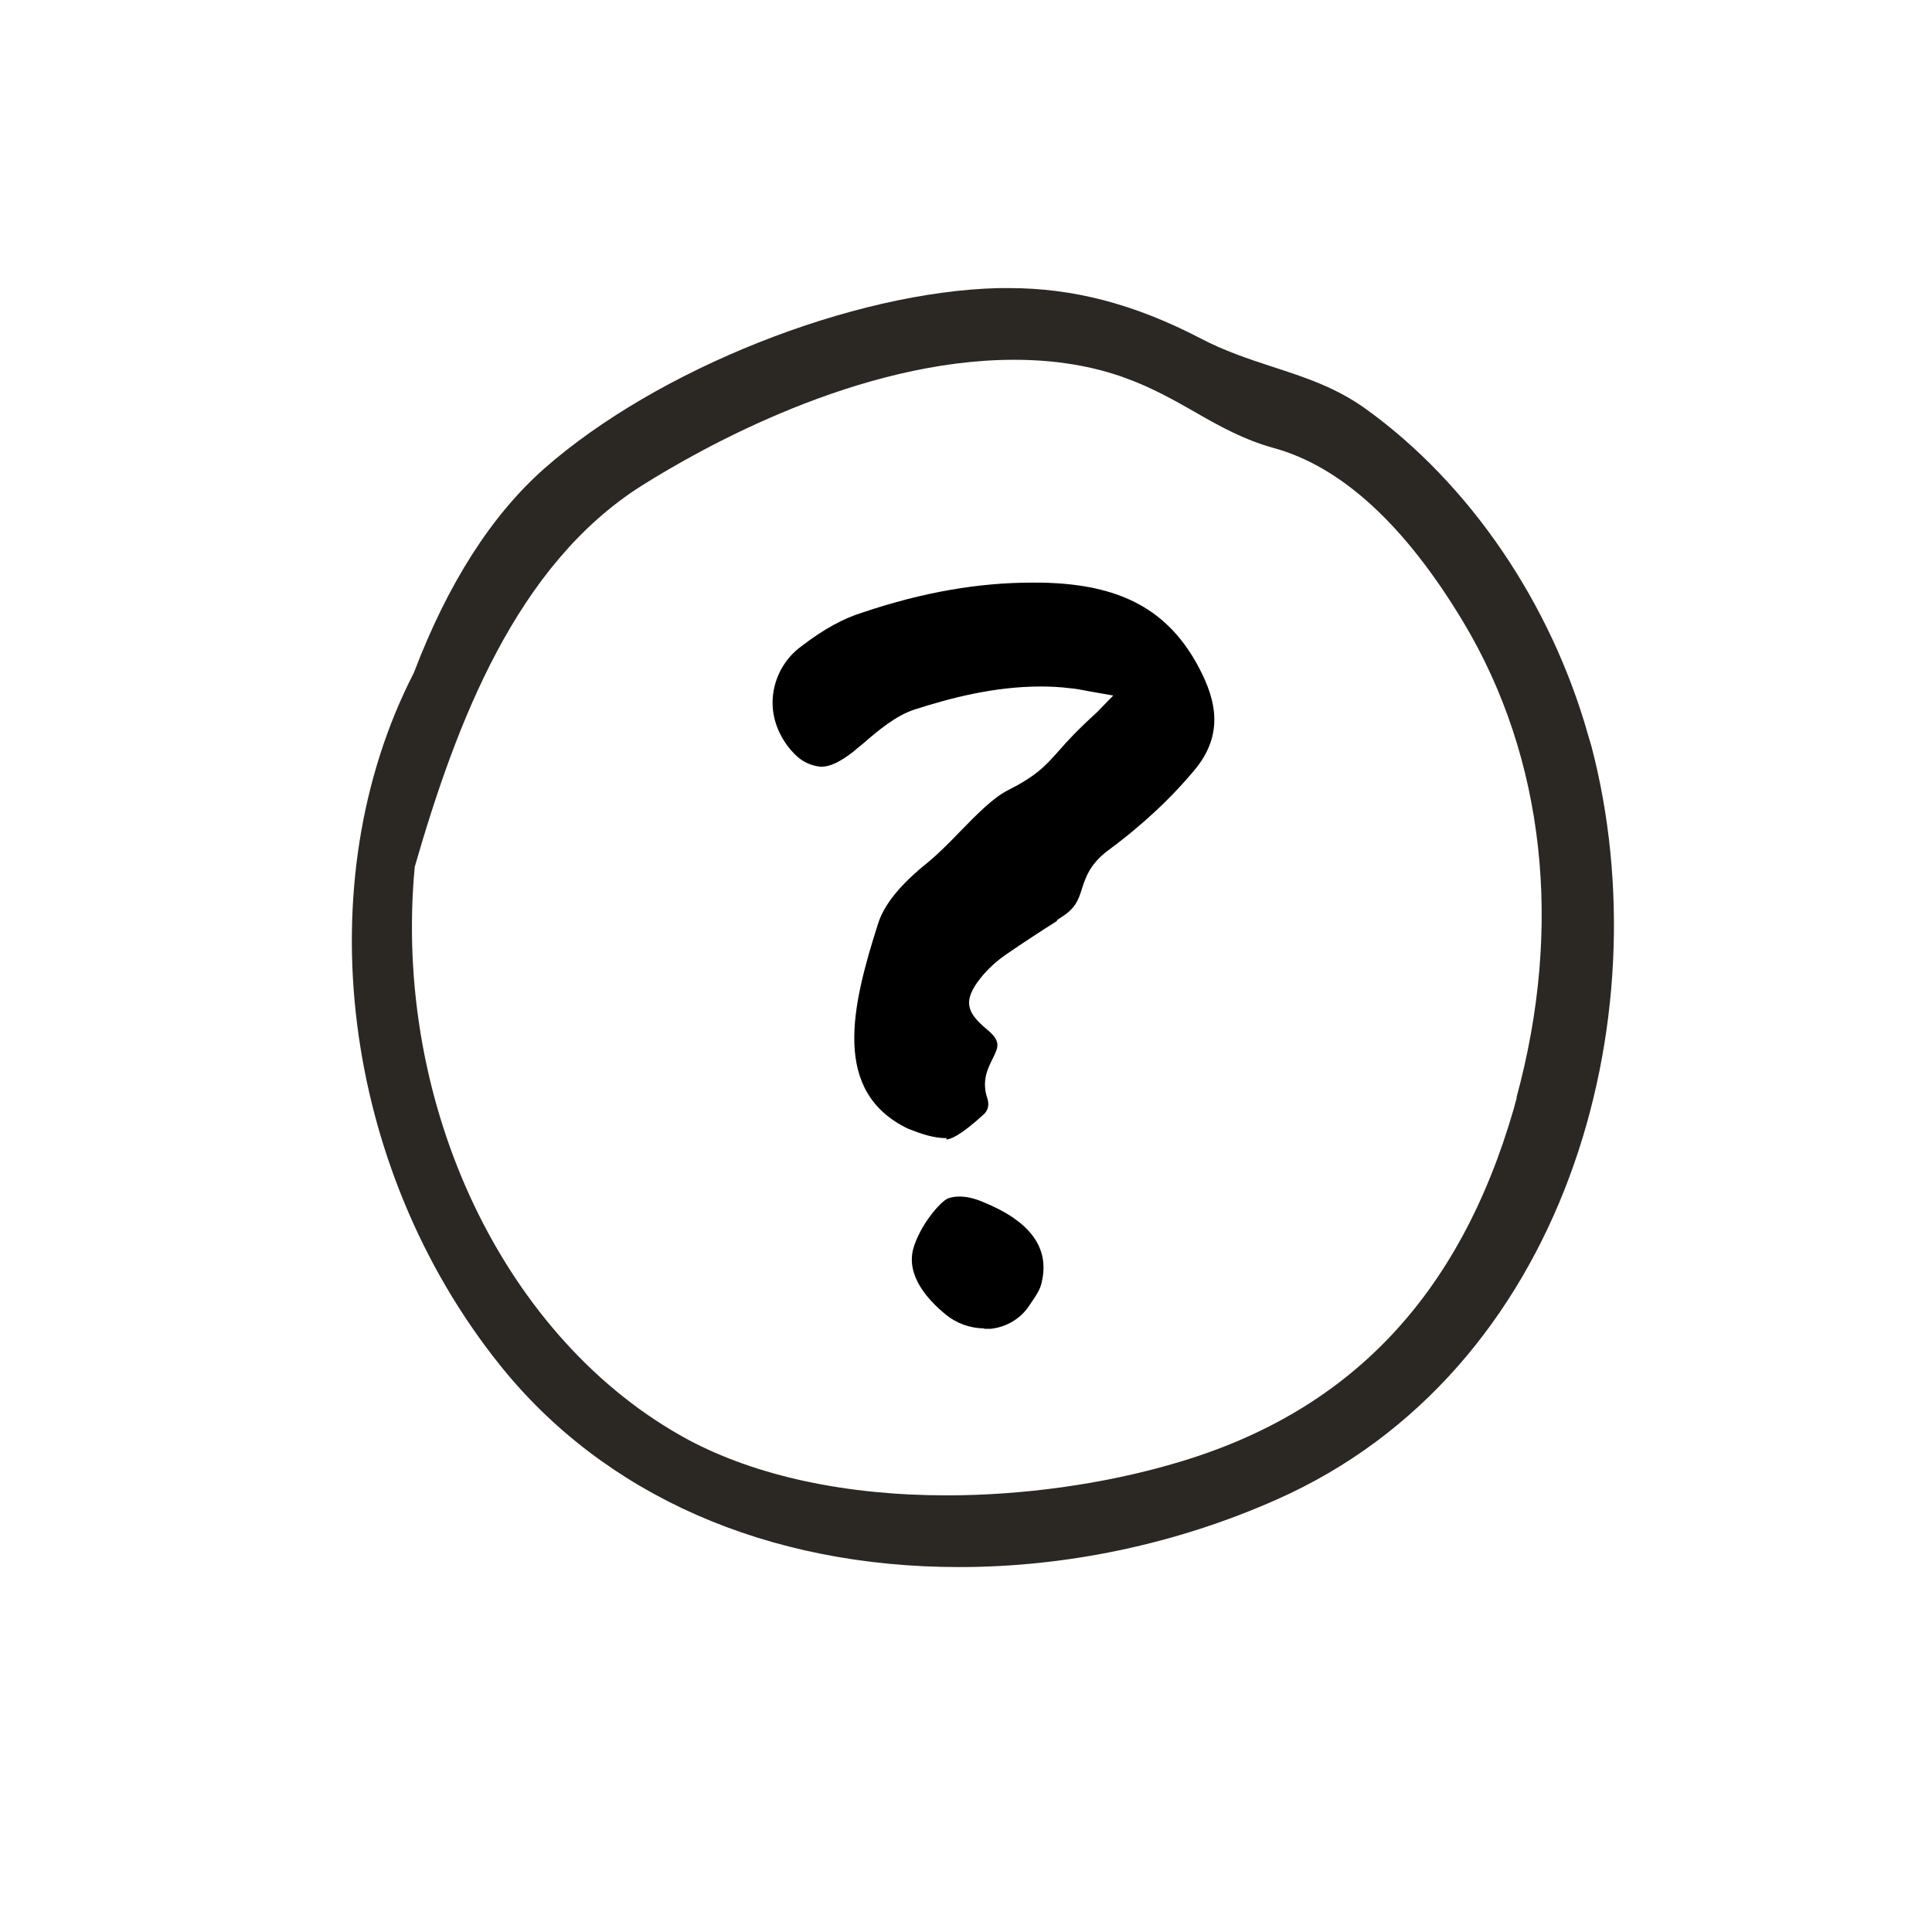
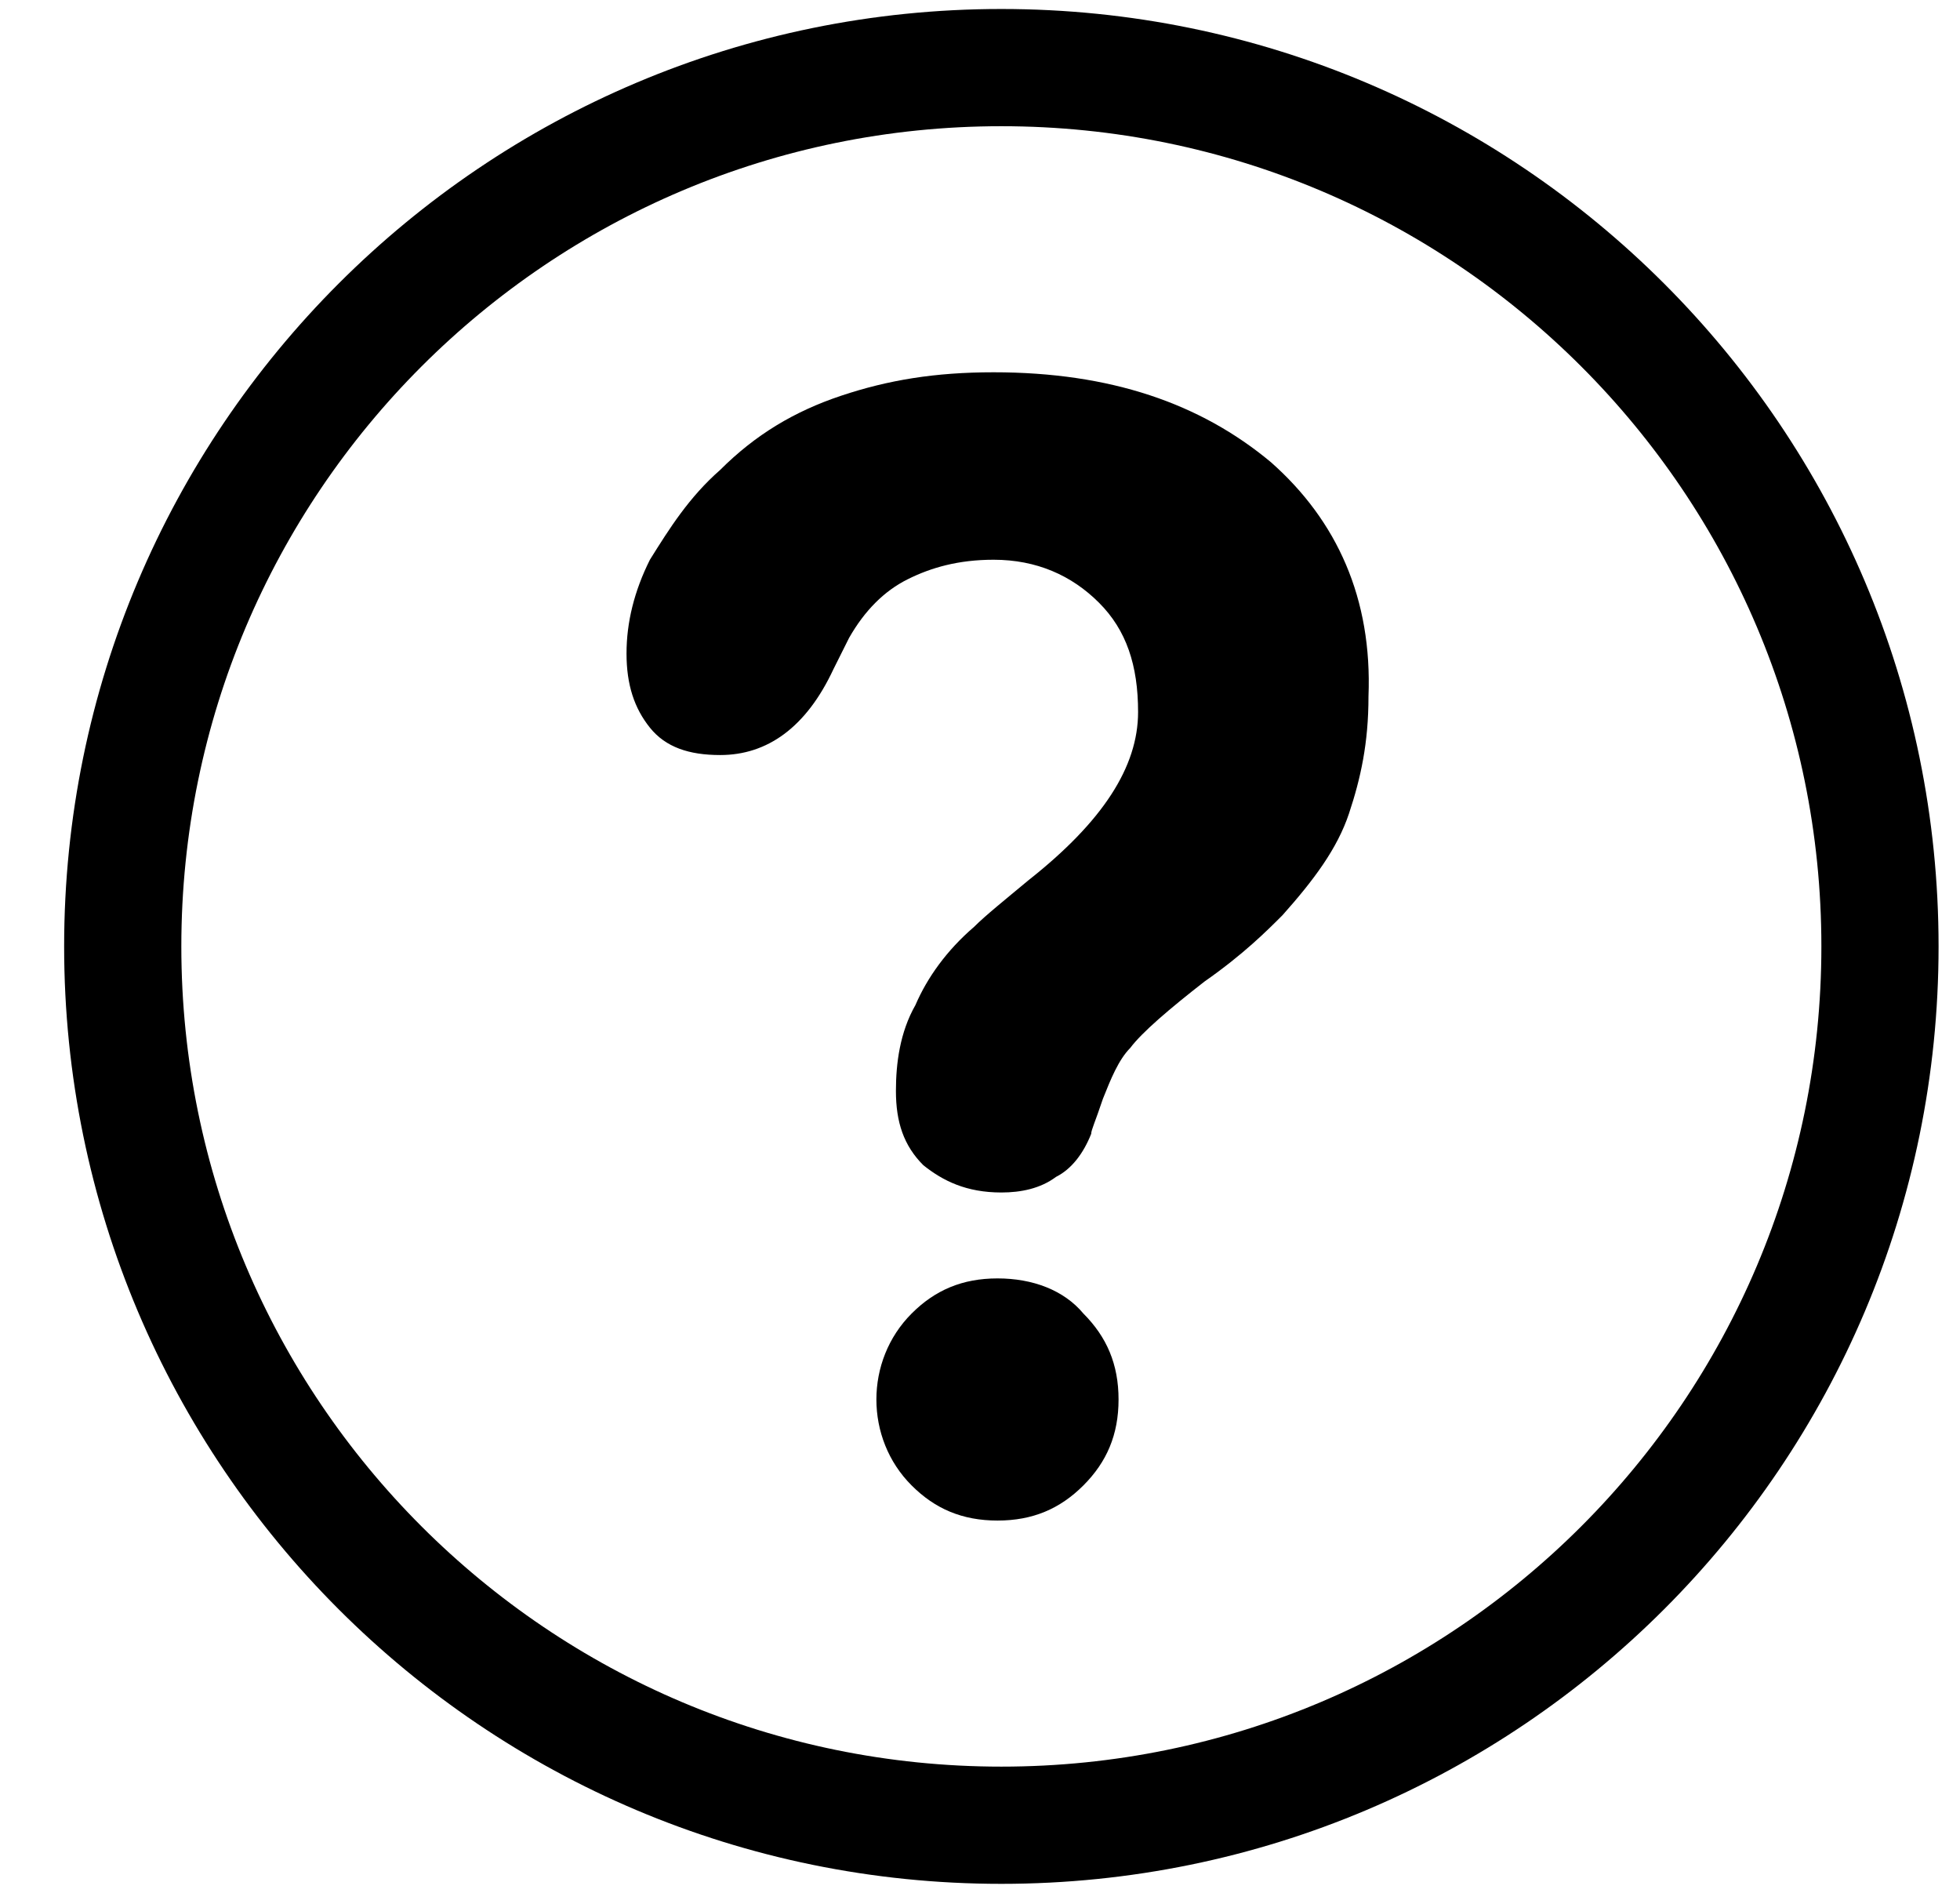
- <svg xmlns="http://www.w3.org/2000/svg" width="36" height="36" viewBox="0 0 36 36" fill="none">
-   <g id="faq-icon 3">
-     <path id="Vector" d="M29.656 13.912L29.592 13.696C28.896 11.232 27.384 9.016 25.456 7.624C24.904 7.224 24.32 7.032 23.704 6.832C23.264 6.688 22.808 6.536 22.368 6.304C21.136 5.664 20 5.368 18.8 5.368H18.616C15.888 5.432 12.24 6.88 10.136 8.736C9.16 9.6 8.344 10.872 7.712 12.536C5.704 16.44 6.36 21.744 9.312 25.432C11.256 27.864 14.296 29.2 17.872 29.2C19.888 29.2 21.928 28.768 23.784 27.944C29.176 25.56 30.984 18.992 29.656 13.912ZM28.264 20.448L28.208 20.656C27.192 24.176 25.12 26.336 21.872 27.272C20.56 27.656 19.056 27.864 17.64 27.864C15.76 27.864 14.096 27.504 12.832 26.832C9.416 24.992 7.312 20.616 7.728 16.152C8.504 13.464 9.616 10.528 11.96 9.048C13.08 8.344 15.992 6.704 18.896 6.704C19.656 6.704 20.352 6.816 20.984 7.048C21.464 7.224 21.864 7.448 22.256 7.672C22.728 7.944 23.176 8.192 23.72 8.344C24.992 8.688 26.184 9.784 27.272 11.6C28.784 14.128 29.128 17.264 28.256 20.456L28.264 20.448Z" fill="#2B2722" />
-     <path id="Vector_2" d="M18.336 24.752C18.08 24.752 17.816 24.656 17.624 24.496C17.272 24.208 16.888 23.768 17.016 23.272C17.136 22.84 17.528 22.376 17.672 22.328C17.744 22.304 17.808 22.296 17.88 22.296C18.008 22.296 18.152 22.328 18.304 22.392C19.2 22.752 19.568 23.256 19.408 23.904C19.384 24.024 19.304 24.144 19.216 24.272L19.168 24.344C19.008 24.576 18.752 24.728 18.464 24.76H18.336V24.752ZM17.64 21.208C17.384 21.208 17.144 21.12 16.92 21.032C15.496 20.344 15.864 18.768 16.36 17.216C16.472 16.856 16.776 16.48 17.296 16.064C17.48 15.912 17.68 15.712 17.88 15.504C18.184 15.192 18.504 14.864 18.776 14.728C19.312 14.456 19.472 14.28 19.728 13.992C19.88 13.816 20.08 13.6 20.44 13.272L20.744 12.96L20.288 12.88C20.16 12.856 20.048 12.832 19.936 12.824C19.752 12.8 19.568 12.792 19.392 12.792C18.52 12.792 17.704 13.008 17.032 13.224C16.696 13.336 16.376 13.6 16.072 13.864C16.04 13.888 15.888 14.016 15.888 14.016C15.648 14.2 15.464 14.288 15.296 14.288C15.024 14.256 14.856 14.136 14.672 13.896C14.456 13.6 14.36 13.264 14.408 12.92C14.456 12.568 14.648 12.248 14.936 12.04C15.352 11.72 15.72 11.52 16.088 11.408C17.208 11.032 18.24 10.856 19.24 10.856C19.368 10.856 19.488 10.856 19.616 10.864C20.92 10.928 21.744 11.384 22.288 12.344C22.608 12.92 22.856 13.6 22.288 14.312C21.848 14.848 21.296 15.368 20.656 15.84C20.32 16.088 20.232 16.336 20.16 16.56C20.096 16.768 20.04 16.928 19.768 17.096L19.696 17.144V17.16C19.392 17.352 19.064 17.568 18.76 17.776C18.56 17.912 18.4 18.064 18.272 18.224C17.92 18.664 18.032 18.88 18.384 19.176C18.656 19.4 18.608 19.504 18.496 19.728C18.4 19.92 18.288 20.152 18.4 20.472C18.432 20.584 18.416 20.68 18.336 20.76C17.872 21.184 17.696 21.232 17.632 21.232L17.64 21.208Z" fill="black" />
-   </g>
+ <svg xmlns="http://www.w3.org/2000/svg" width="29" height="28" viewBox="0 0 29 28" fill="none">
+   <path d="M14.759 18.911C14.239 18.911 13.834 19.084 13.488 19.431C13.141 19.778 12.967 20.24 12.967 20.702C12.967 21.165 13.141 21.627 13.488 21.973C13.834 22.32 14.239 22.493 14.759 22.493C15.279 22.493 15.683 22.32 16.03 21.973C16.376 21.627 16.55 21.222 16.55 20.702C16.55 20.182 16.376 19.778 16.03 19.431C15.741 19.084 15.279 18.911 14.759 18.911Z" fill="black" />
+   <path d="M18.803 6.836C17.763 5.969 16.434 5.507 14.701 5.507C13.834 5.507 13.141 5.622 12.448 5.853C11.754 6.084 11.176 6.431 10.656 6.951C10.194 7.356 9.905 7.818 9.616 8.28C9.385 8.742 9.27 9.204 9.27 9.667C9.27 10.129 9.385 10.476 9.616 10.764C9.848 11.053 10.194 11.169 10.656 11.169C11.35 11.169 11.928 10.764 12.332 9.898C12.448 9.667 12.505 9.551 12.563 9.436C12.794 9.031 13.083 8.742 13.43 8.569C13.776 8.396 14.181 8.28 14.701 8.28C15.336 8.28 15.856 8.511 16.261 8.916C16.665 9.32 16.839 9.84 16.839 10.533C16.839 11.342 16.319 12.151 15.221 13.018C14.874 13.307 14.585 13.538 14.412 13.711C14.008 14.058 13.719 14.462 13.545 14.867C13.314 15.271 13.256 15.733 13.256 16.138C13.256 16.6 13.372 16.947 13.661 17.236C13.95 17.467 14.296 17.64 14.816 17.64C15.105 17.64 15.394 17.582 15.625 17.409C15.856 17.293 16.03 17.062 16.145 16.773C16.145 16.716 16.203 16.6 16.319 16.253C16.434 15.964 16.55 15.676 16.723 15.502C16.896 15.271 17.301 14.925 17.821 14.52C18.399 14.116 18.745 13.769 18.976 13.538C19.439 13.018 19.785 12.556 19.959 12.036C20.132 11.516 20.248 10.996 20.248 10.302C20.305 8.858 19.785 7.702 18.803 6.836Z" fill="black" />
+   <path d="M14.816 27C21.996 27 27.816 21.18 27.816 14C27.816 6.82 21.996 1 14.816 1C7.637 1 1.816 6.82 1.816 14C1.816 21.18 7.637 27 14.816 27Z" stroke="black" stroke-width="1.734" stroke-miterlimit="10" />
</svg>
